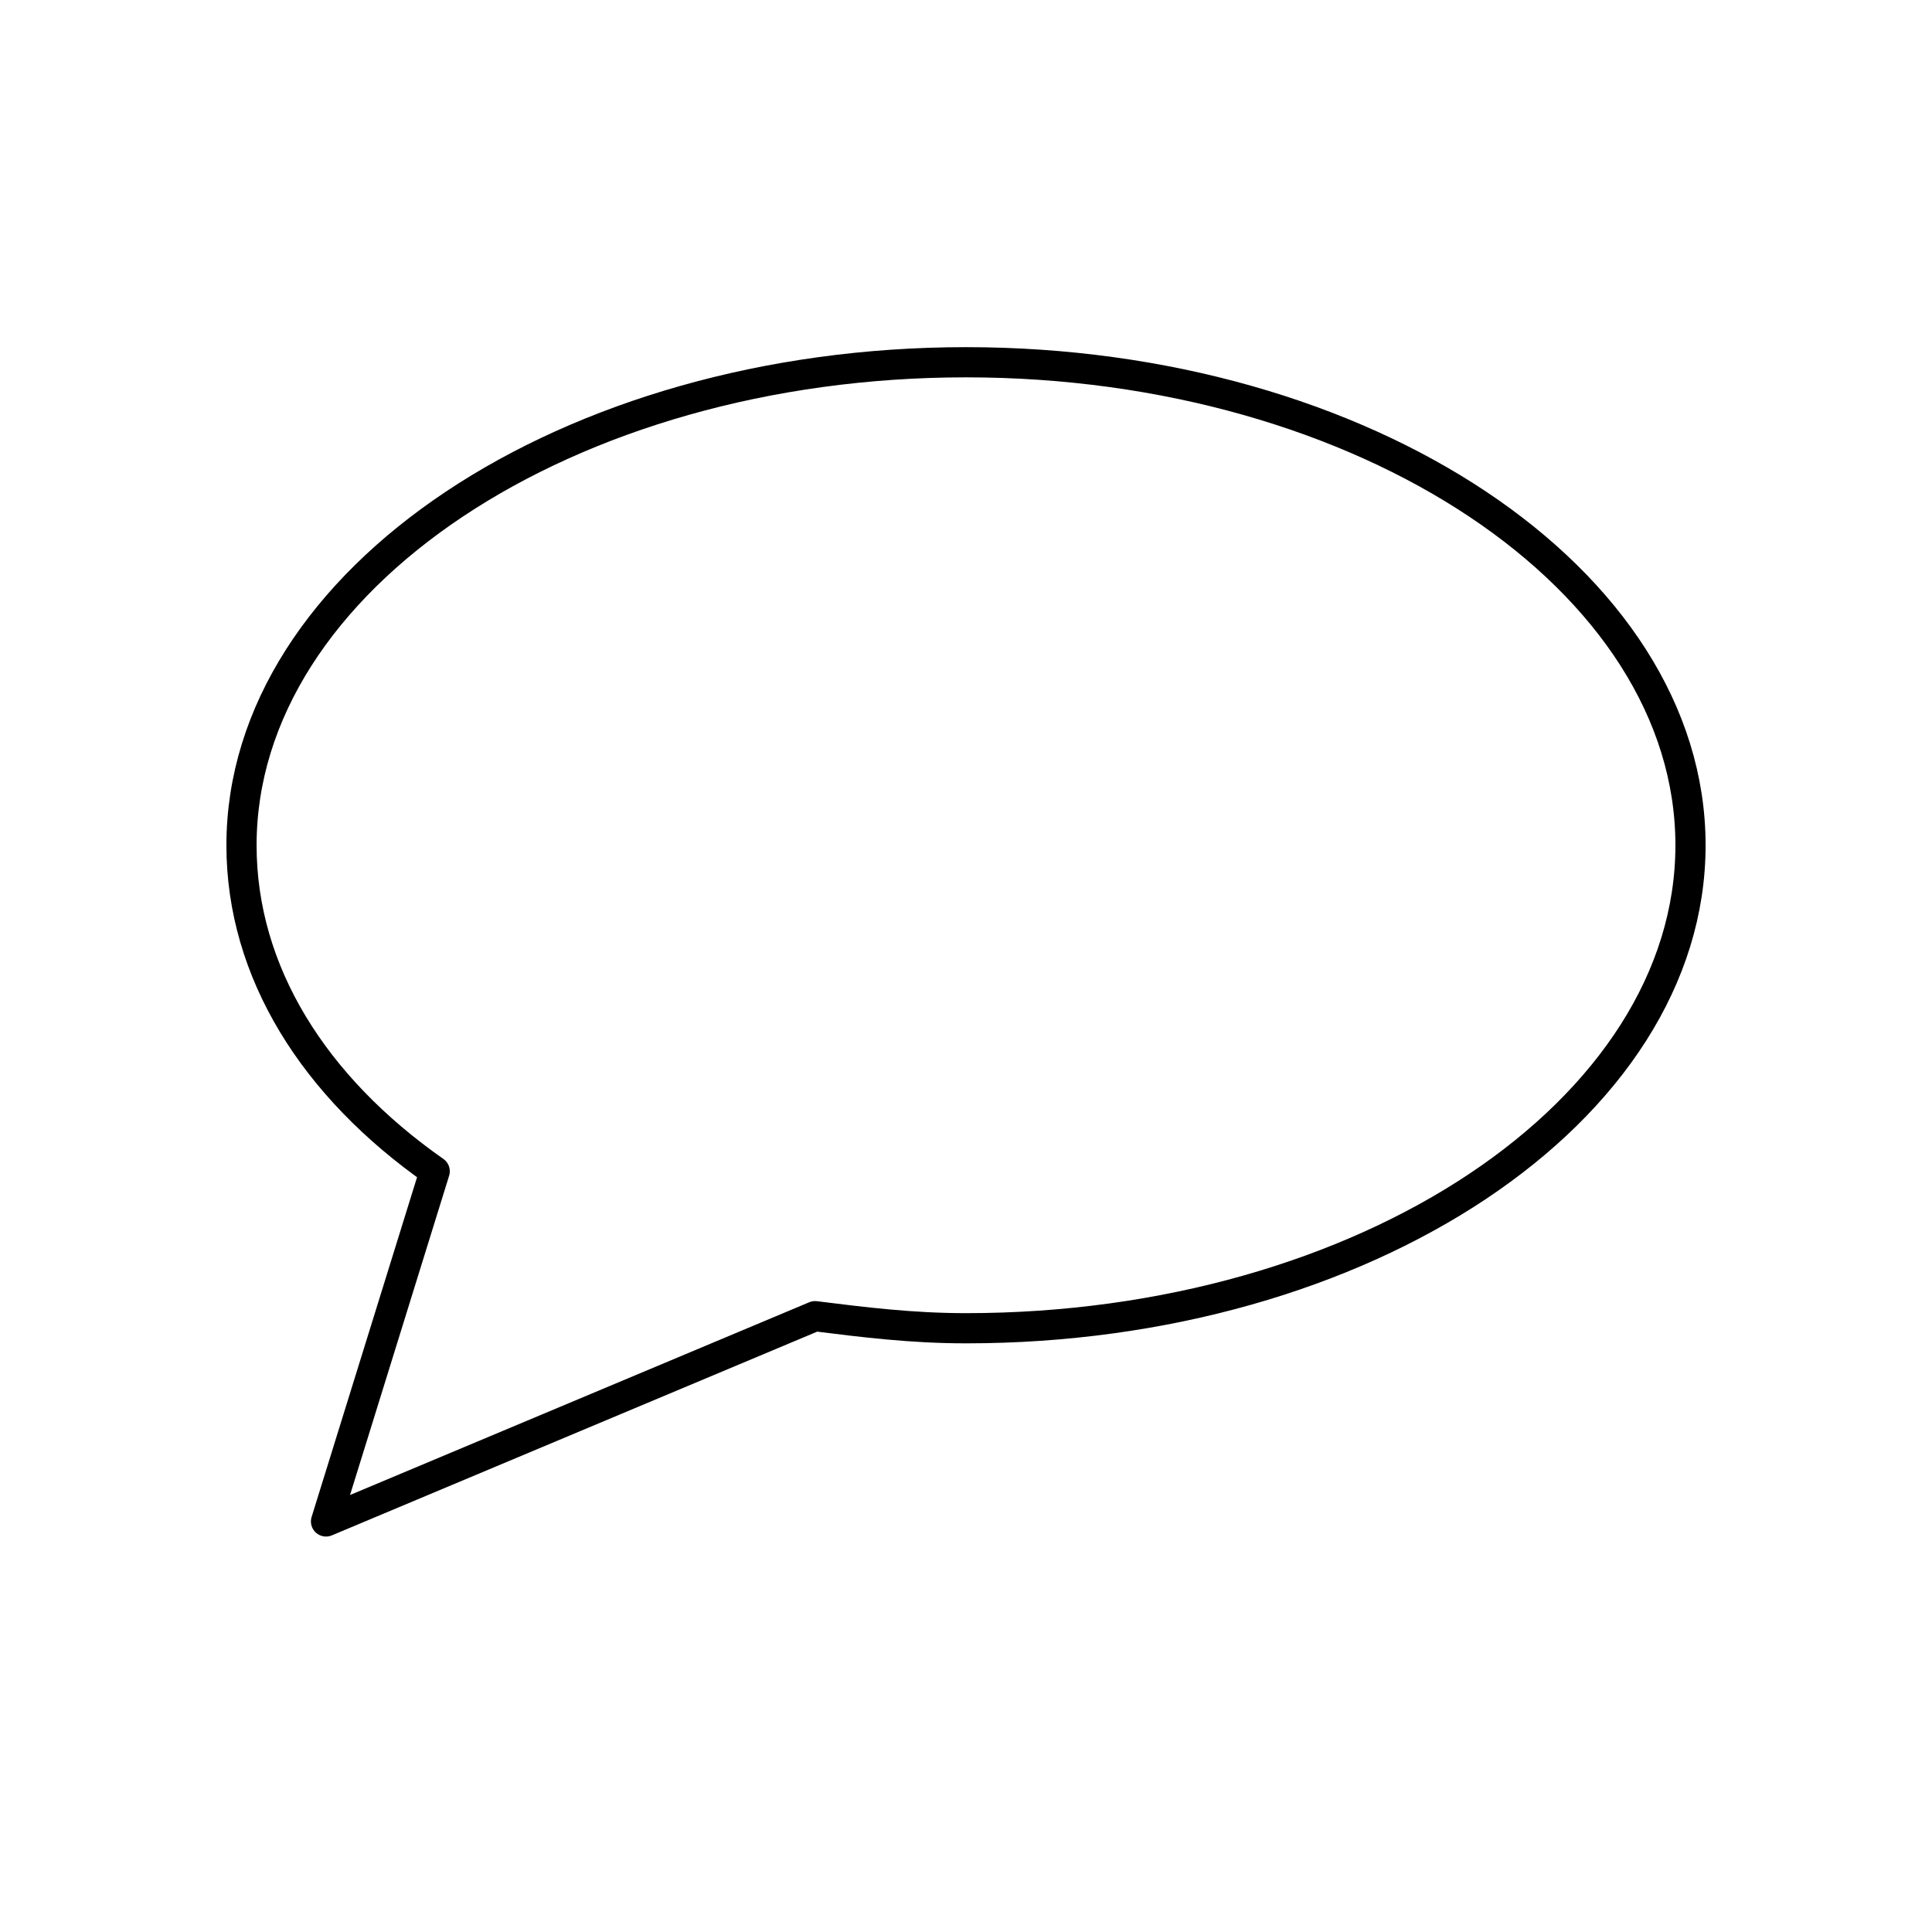
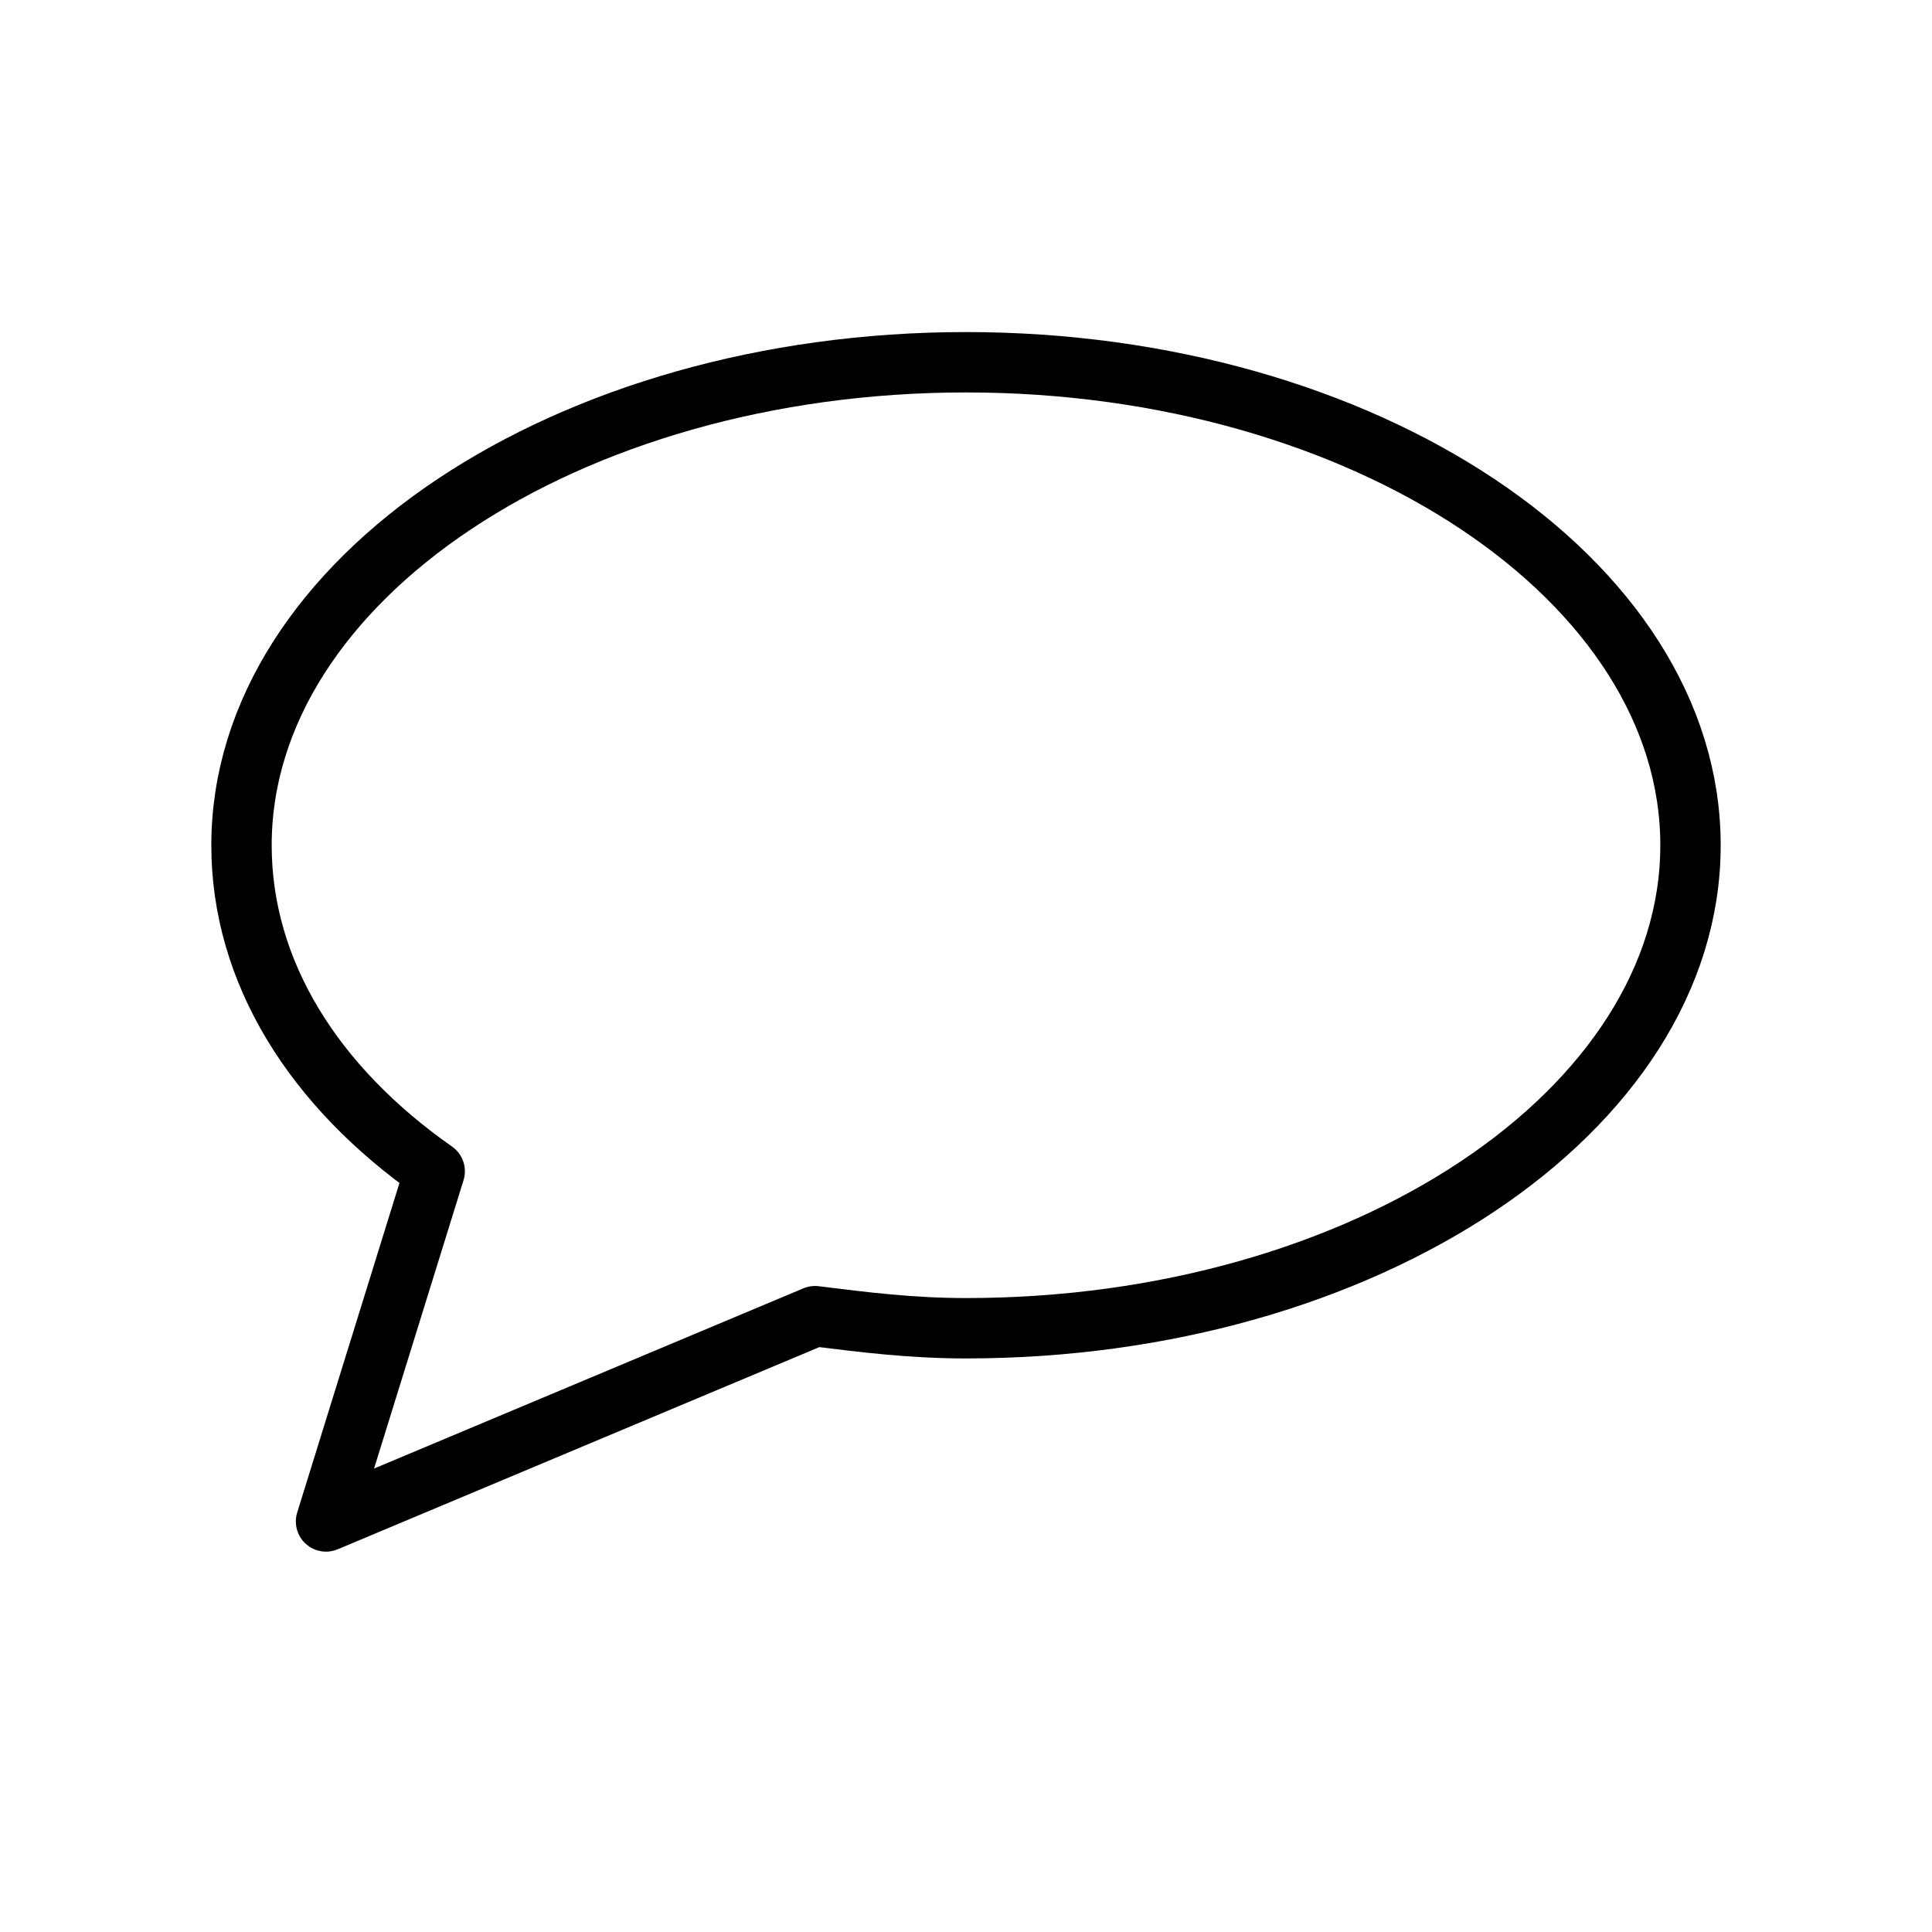
- <svg xmlns="http://www.w3.org/2000/svg" width="32" height="32" viewBox="0 0 32 32" fill="none" stroke="currentColor" stroke-width="0.5" stroke-linecap="round" stroke-linejoin="round">
+ <svg xmlns="http://www.w3.org/2000/svg" width="32" height="32" viewBox="0 0 32 32" fill="none" stroke="currentColor" stroke-width="1" stroke-linecap="round" stroke-linejoin="round">
  <path d="M16,6C9.4,6,4,9.6,4,14c0,2.1,1.2,4,3.2,5.4l-1.8,5.8l8.1-3.4c0.8,0.1,1.6,0.2,2.5,0.2c6.6,0,12-3.6,12-8S22.6,6,16,6z" />
</svg>
